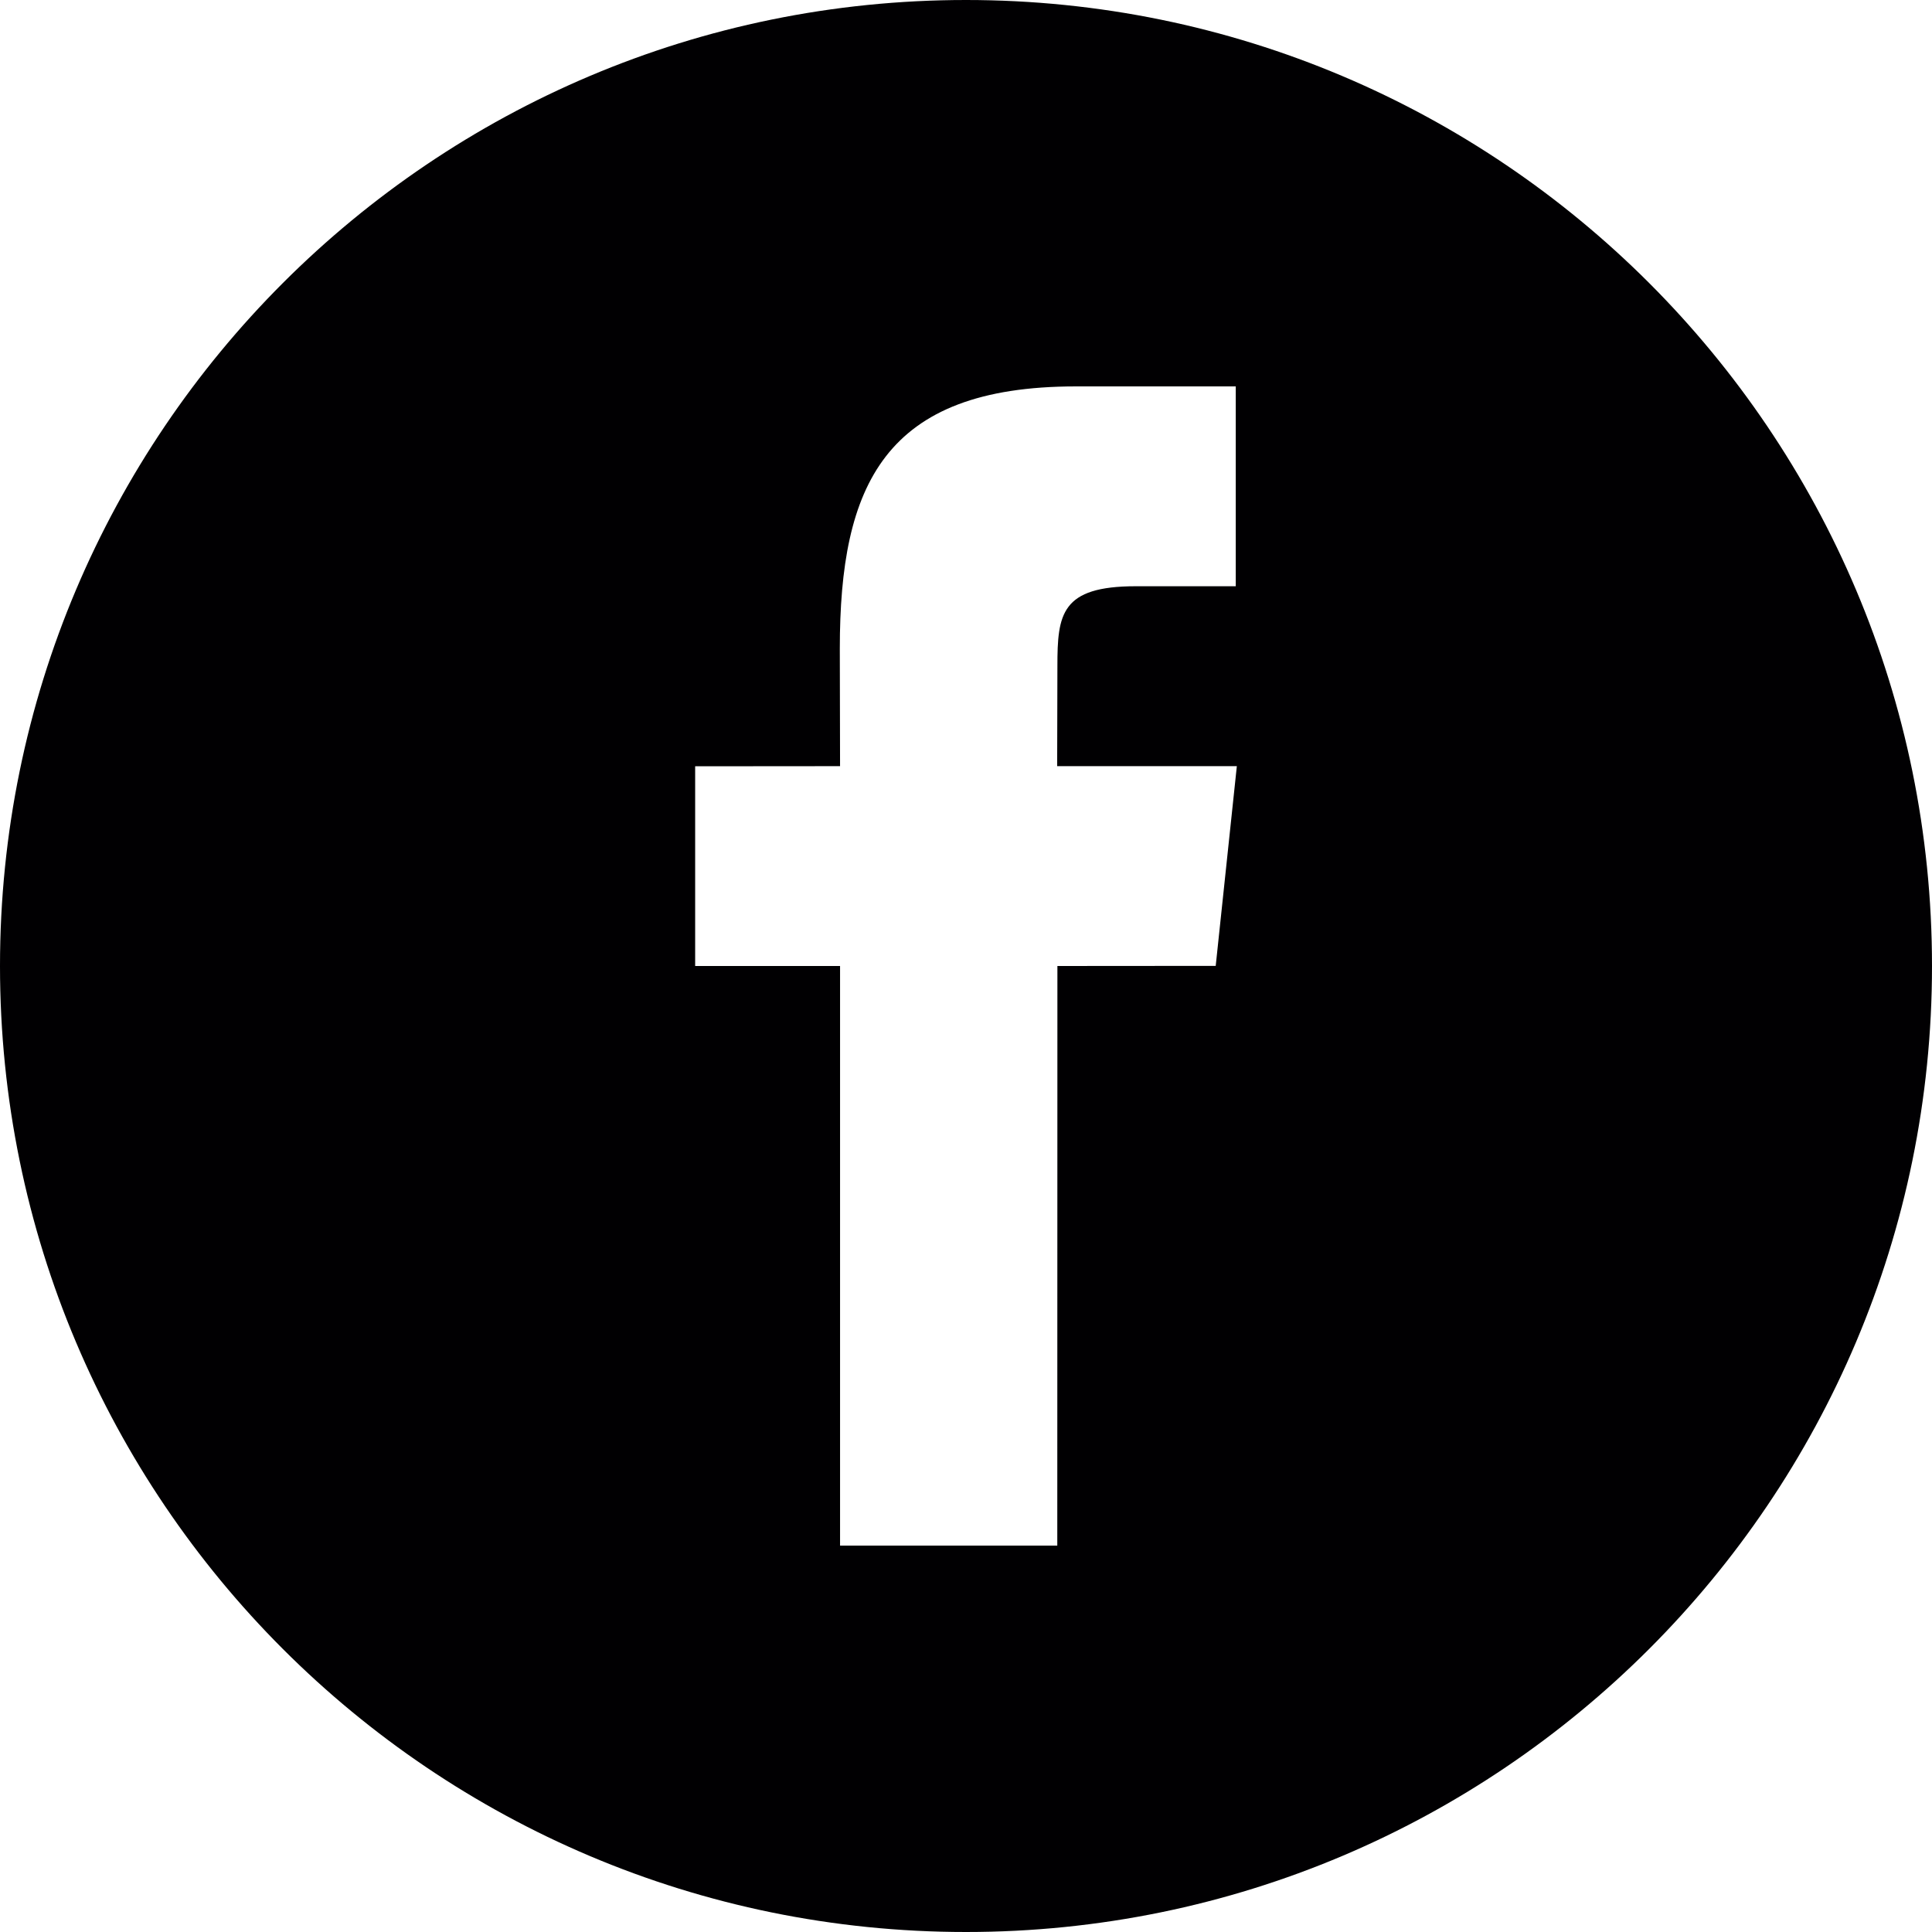
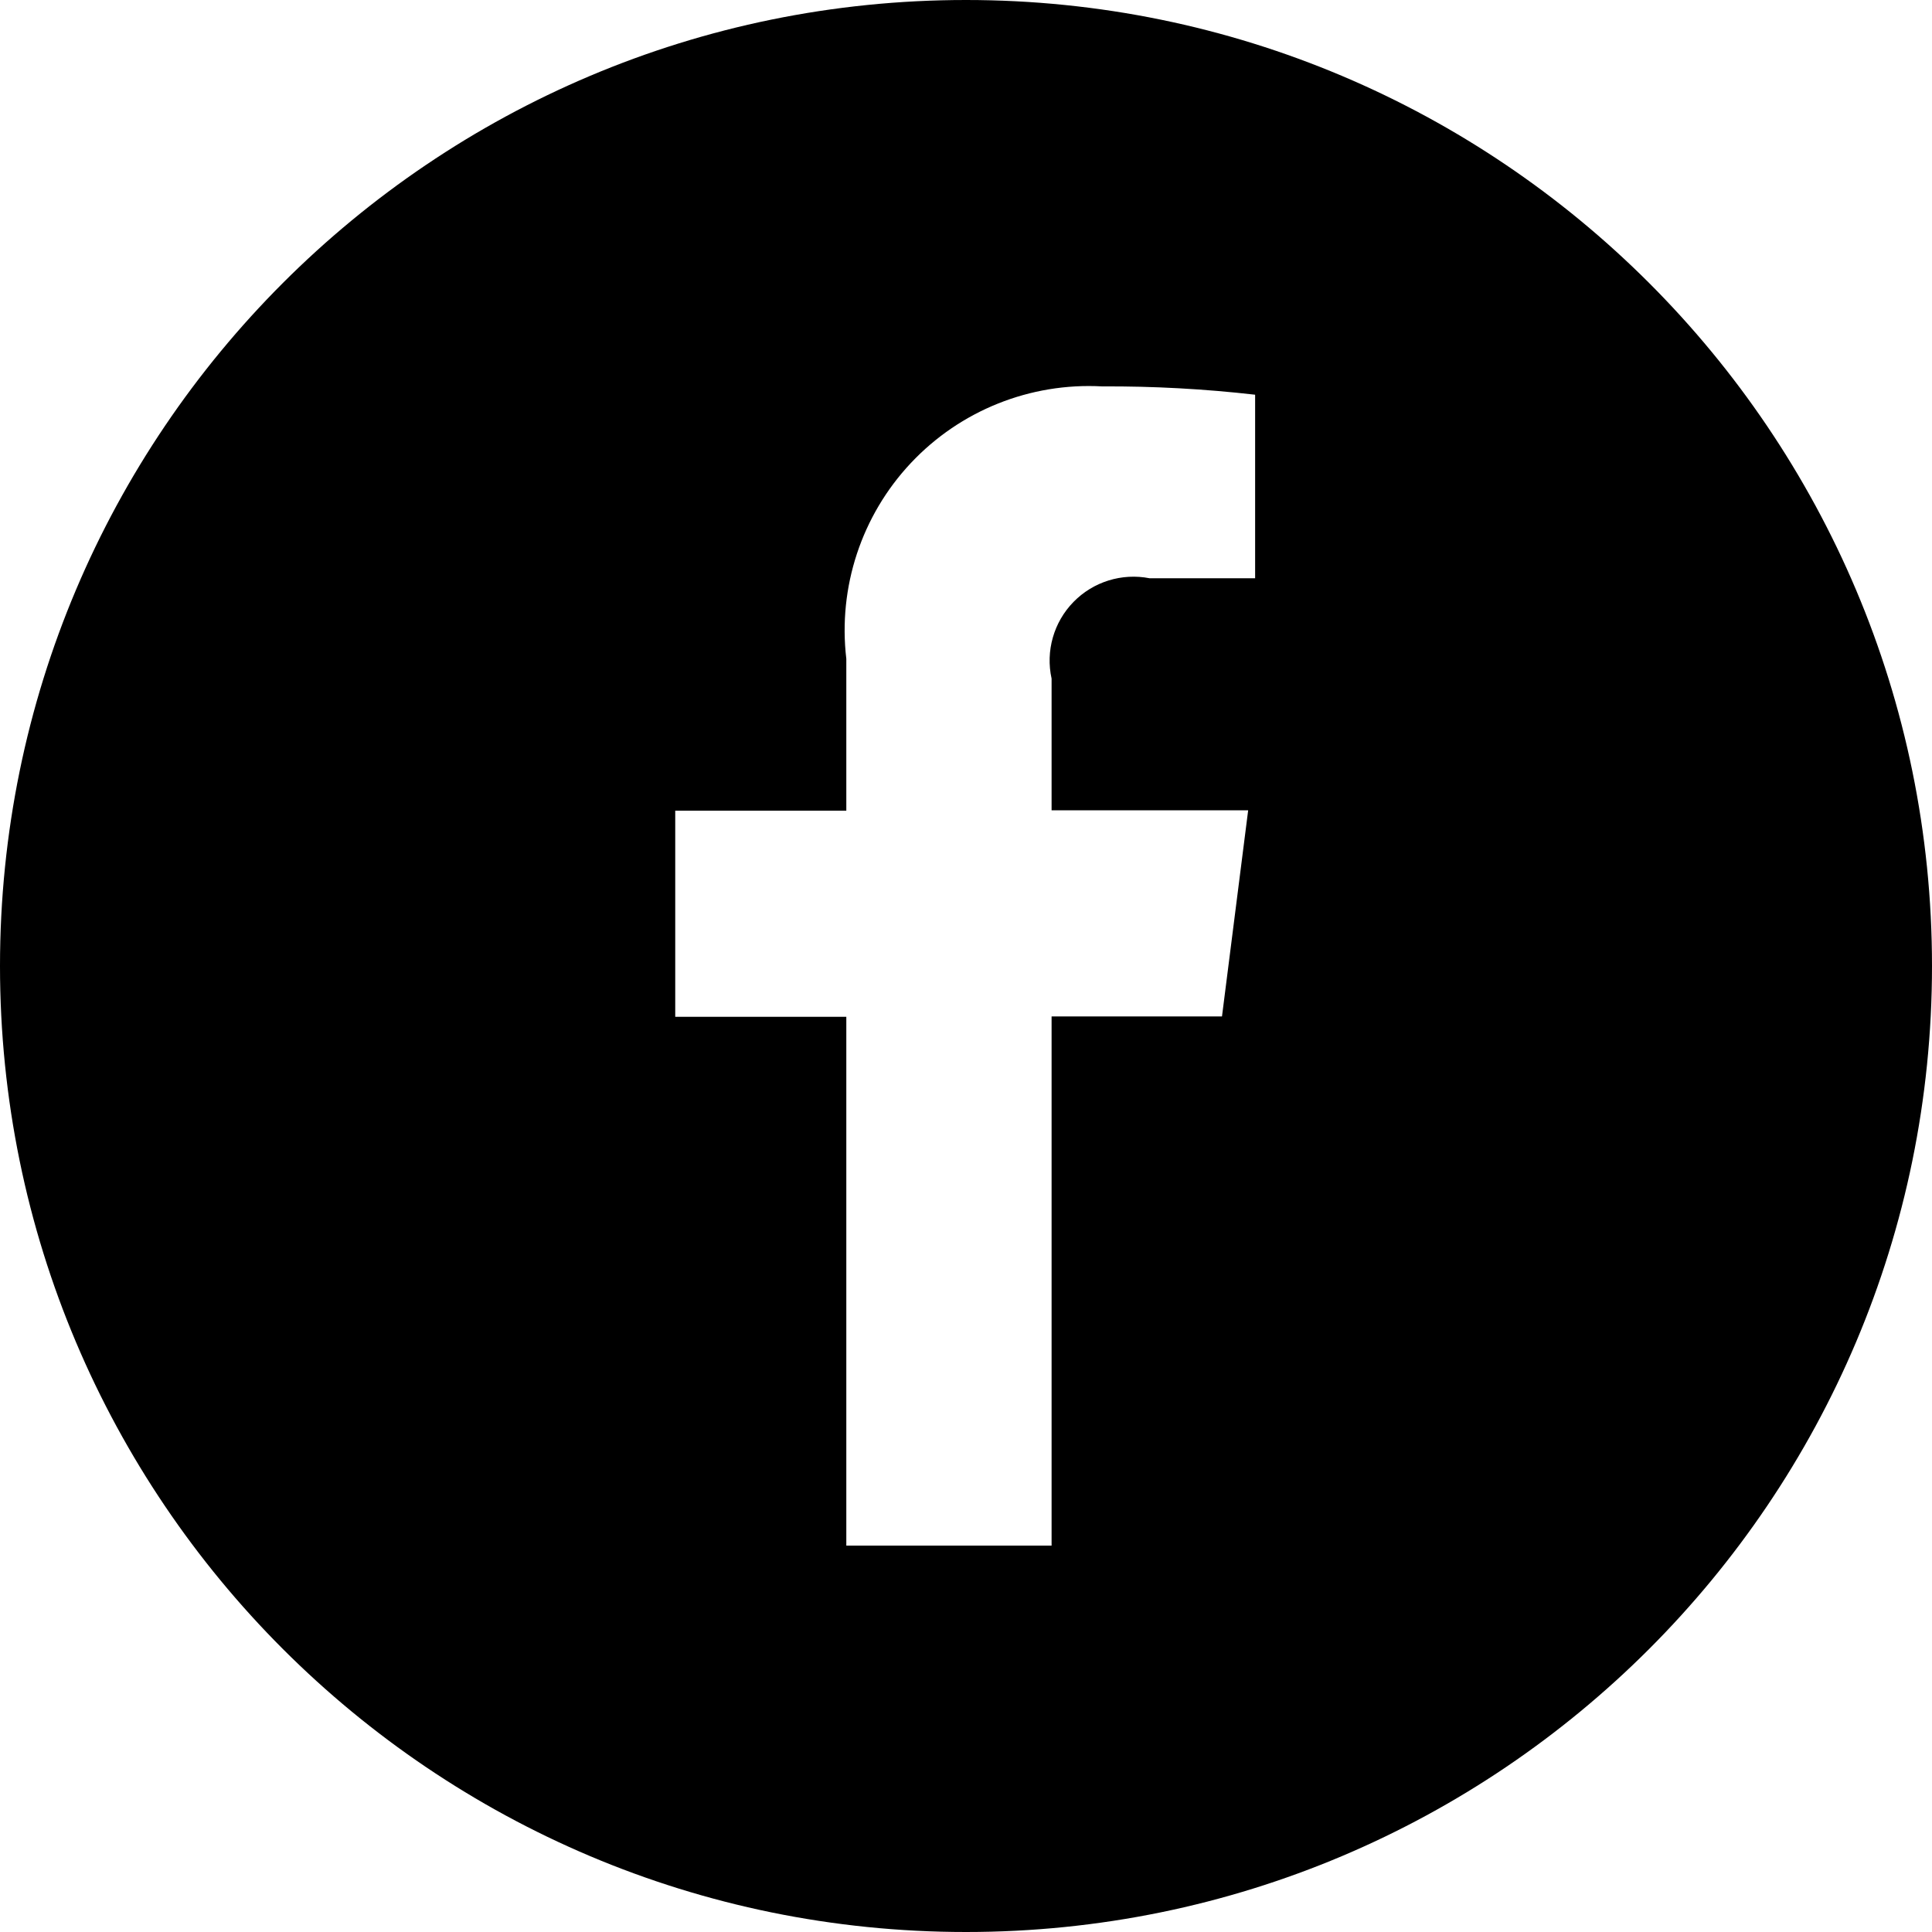
- <svg xmlns="http://www.w3.org/2000/svg" version="1.1" id="Capa_1" x="0px" y="0px" viewBox="0 0 486.392 486.392" style="enable-background:new 0 0 486.392 486.392;" xml:space="preserve">
-   <g>
-     <g>
-       <g>
-         <path style="fill:#010002;" d="M243.196,0C108.891,0,0,108.891,0,243.196s108.891,243.196,243.196,243.196     s243.196-108.891,243.196-243.196C486.392,108.861,377.501,0,243.196,0z M306.062,243.165l-39.854,0.03l-0.03,145.917h-54.689     V243.196H175.01v-50.281l36.479-0.03l-0.061-29.609c0-41.039,11.126-65.997,59.431-65.997h40.249v50.311h-25.171     c-18.817,0-19.729,7.022-19.729,20.124l-0.061,25.171h45.234L306.062,243.165z" />
-       </g>
-     </g>
-     <g>
- 	</g>
-     <g>
- 	</g>
-     <g>
- 	</g>
-     <g>
- 	</g>
-     <g>
- 	</g>
-     <g>
- 	</g>
-     <g>
- 	</g>
-     <g>
- 	</g>
-     <g>
- 	</g>
-     <g>
- 	</g>
-     <g>
- 	</g>
-     <g>
- 	</g>
-     <g>
- 	</g>
-     <g>
- 	</g>
-     <g>
- 	</g>
-   </g>
-   <g>
- </g>
-   <g>
- </g>
-   <g>
- </g>
-   <g>
- </g>
-   <g>
- </g>
-   <g>
- </g>
-   <g>
- </g>
-   <g>
- </g>
-   <g>
- </g>
-   <g>
- </g>
-   <g>
- </g>
-   <g>
- </g>
-   <g>
- </g>
-   <g>
- </g>
-   <g>
- </g>
+ <svg xmlns="http://www.w3.org/2000/svg" width="20" height="20" viewBox="0 0 20 20">
+   <defs>
+     <style>
+       .cls-1 {
+         fill-rule: evenodd;
+       }
+     </style>
+   </defs>
+   <path id="icon_facebook" class="cls-1" d="M290,920a10,10,0,1,1-10,10A10,10,0,0,1,290,920Zm2.993,4.086v1.9H291.9a0.868,0.868,0,0,0-1.014,1.039v1.363h2.035l-0.271,2.134h-1.764V936h-2.125v-5.474h-1.771v-2.134h1.771V926.82A2.528,2.528,0,0,1,291.41,924a13.342,13.342,0,0,1,1.583.086h0Z" transform="translate(-280 -920)" />
</svg>
